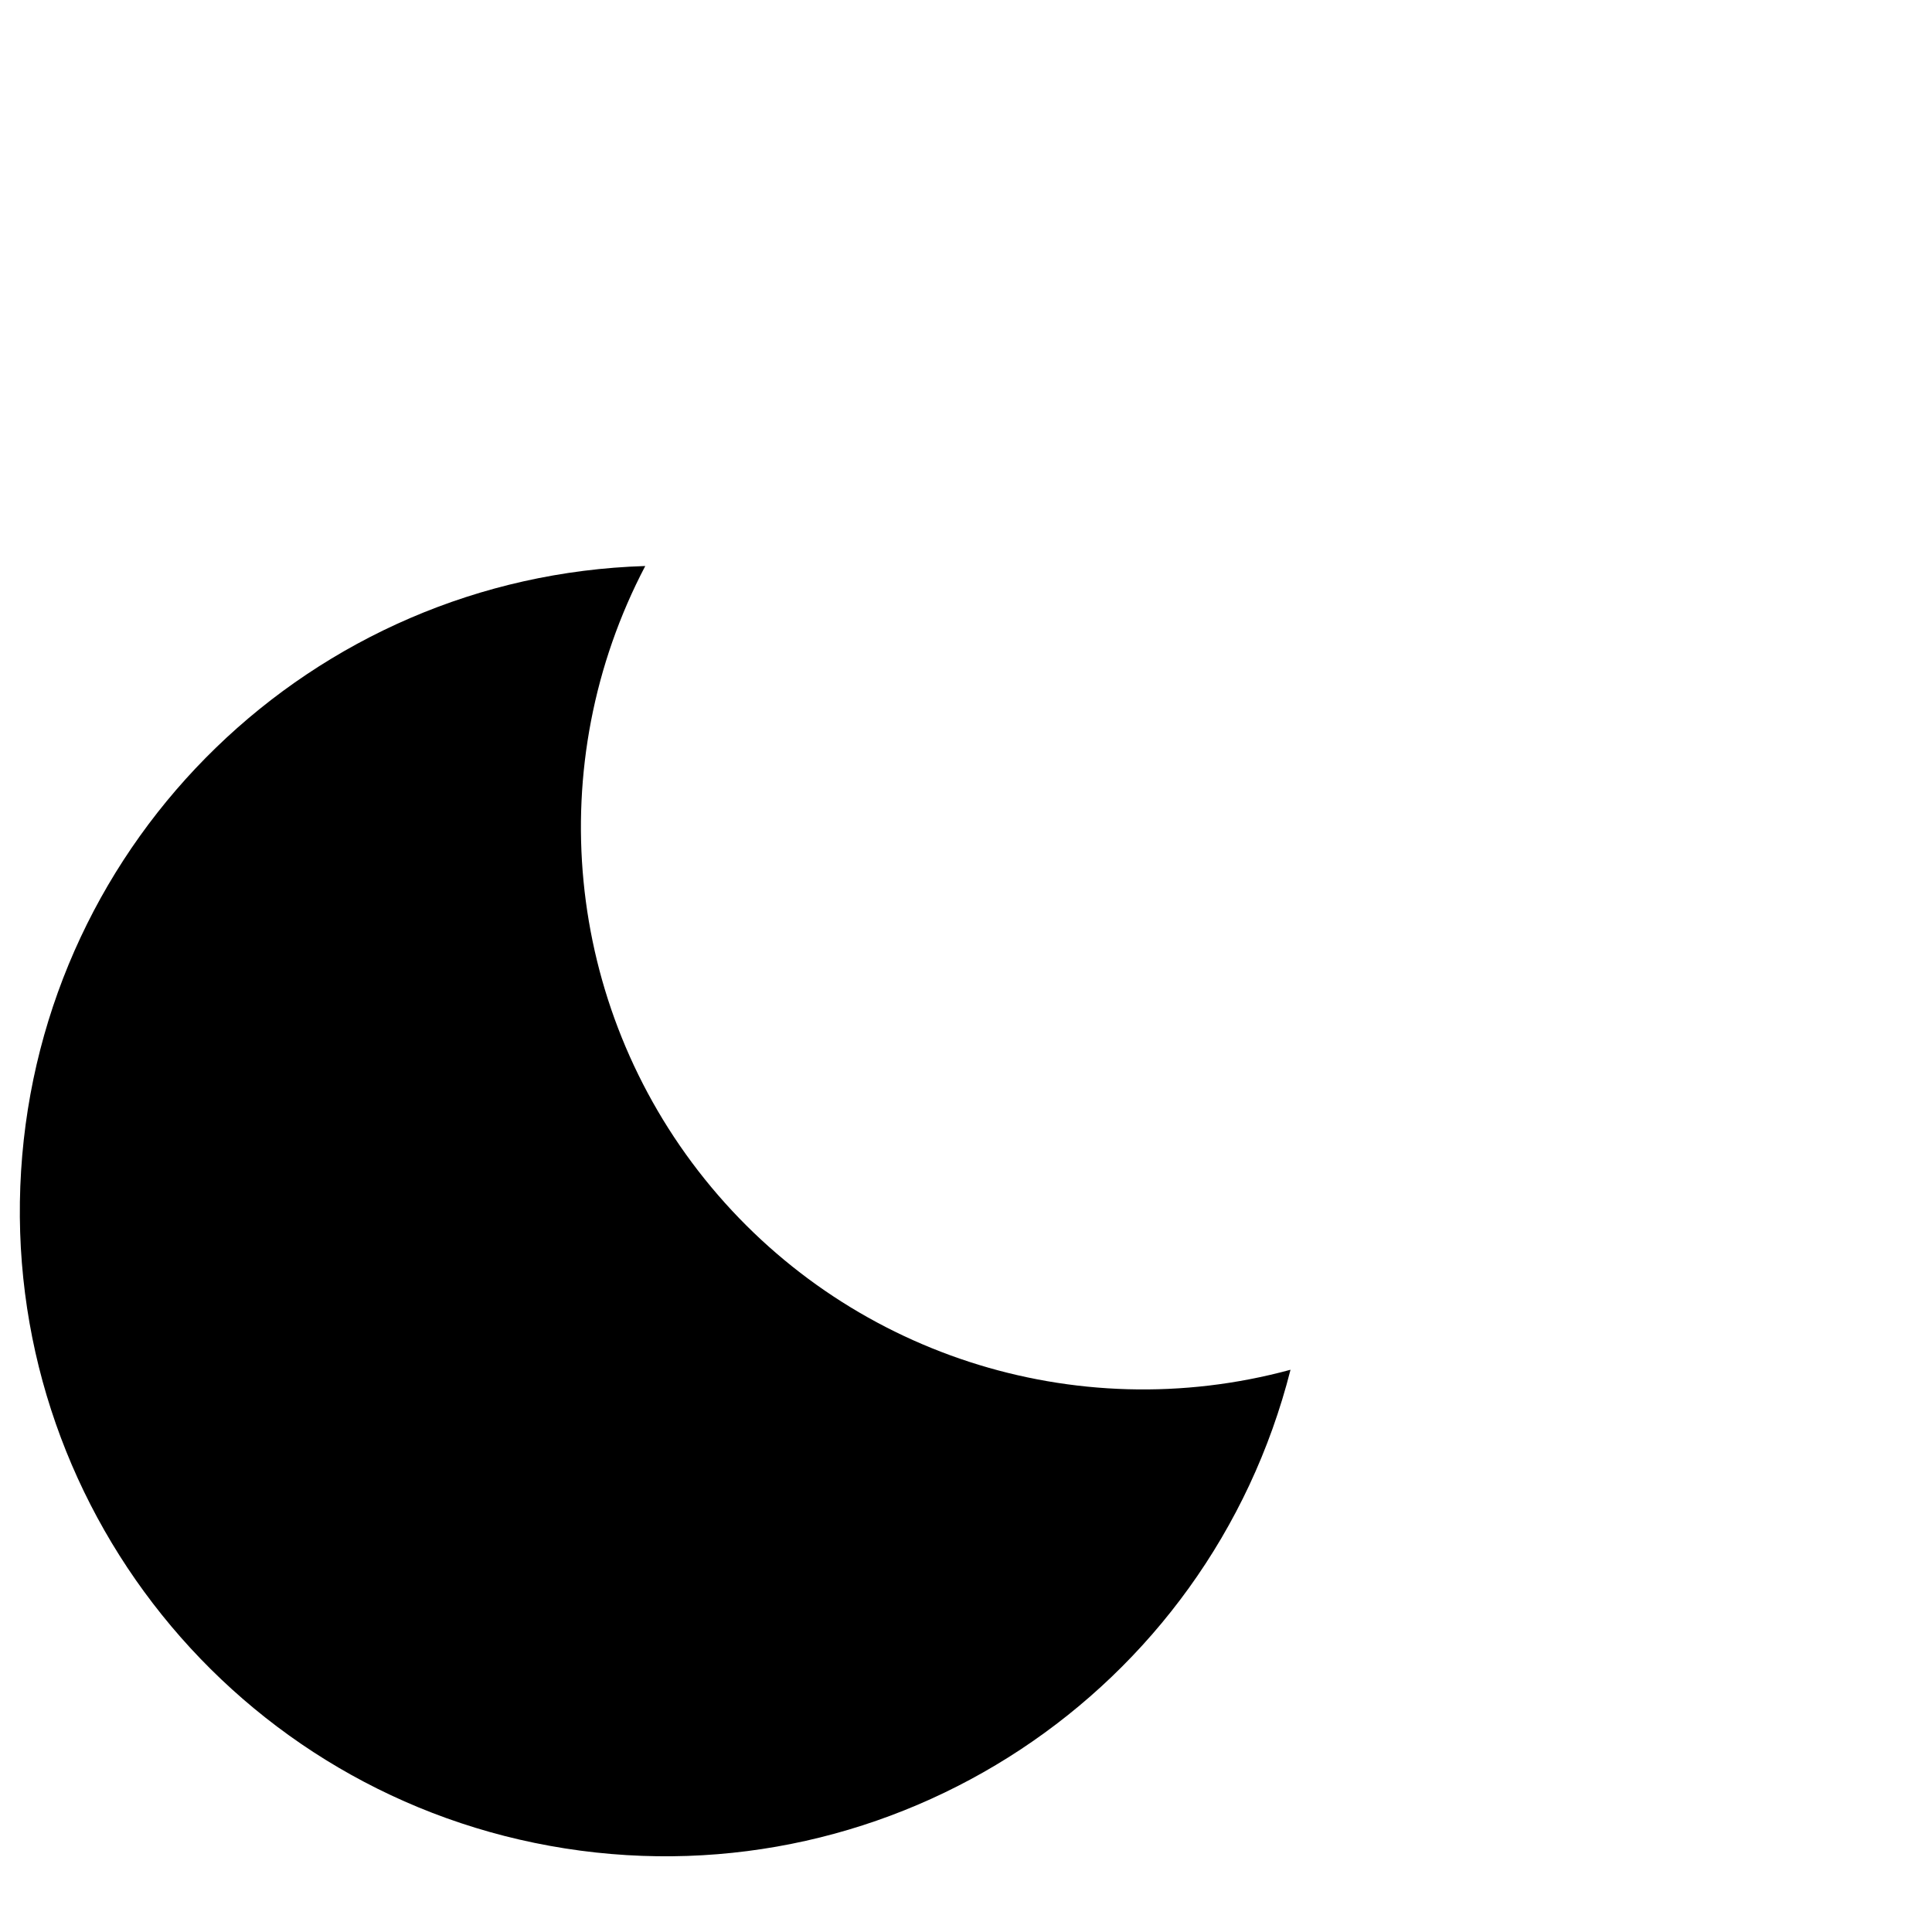
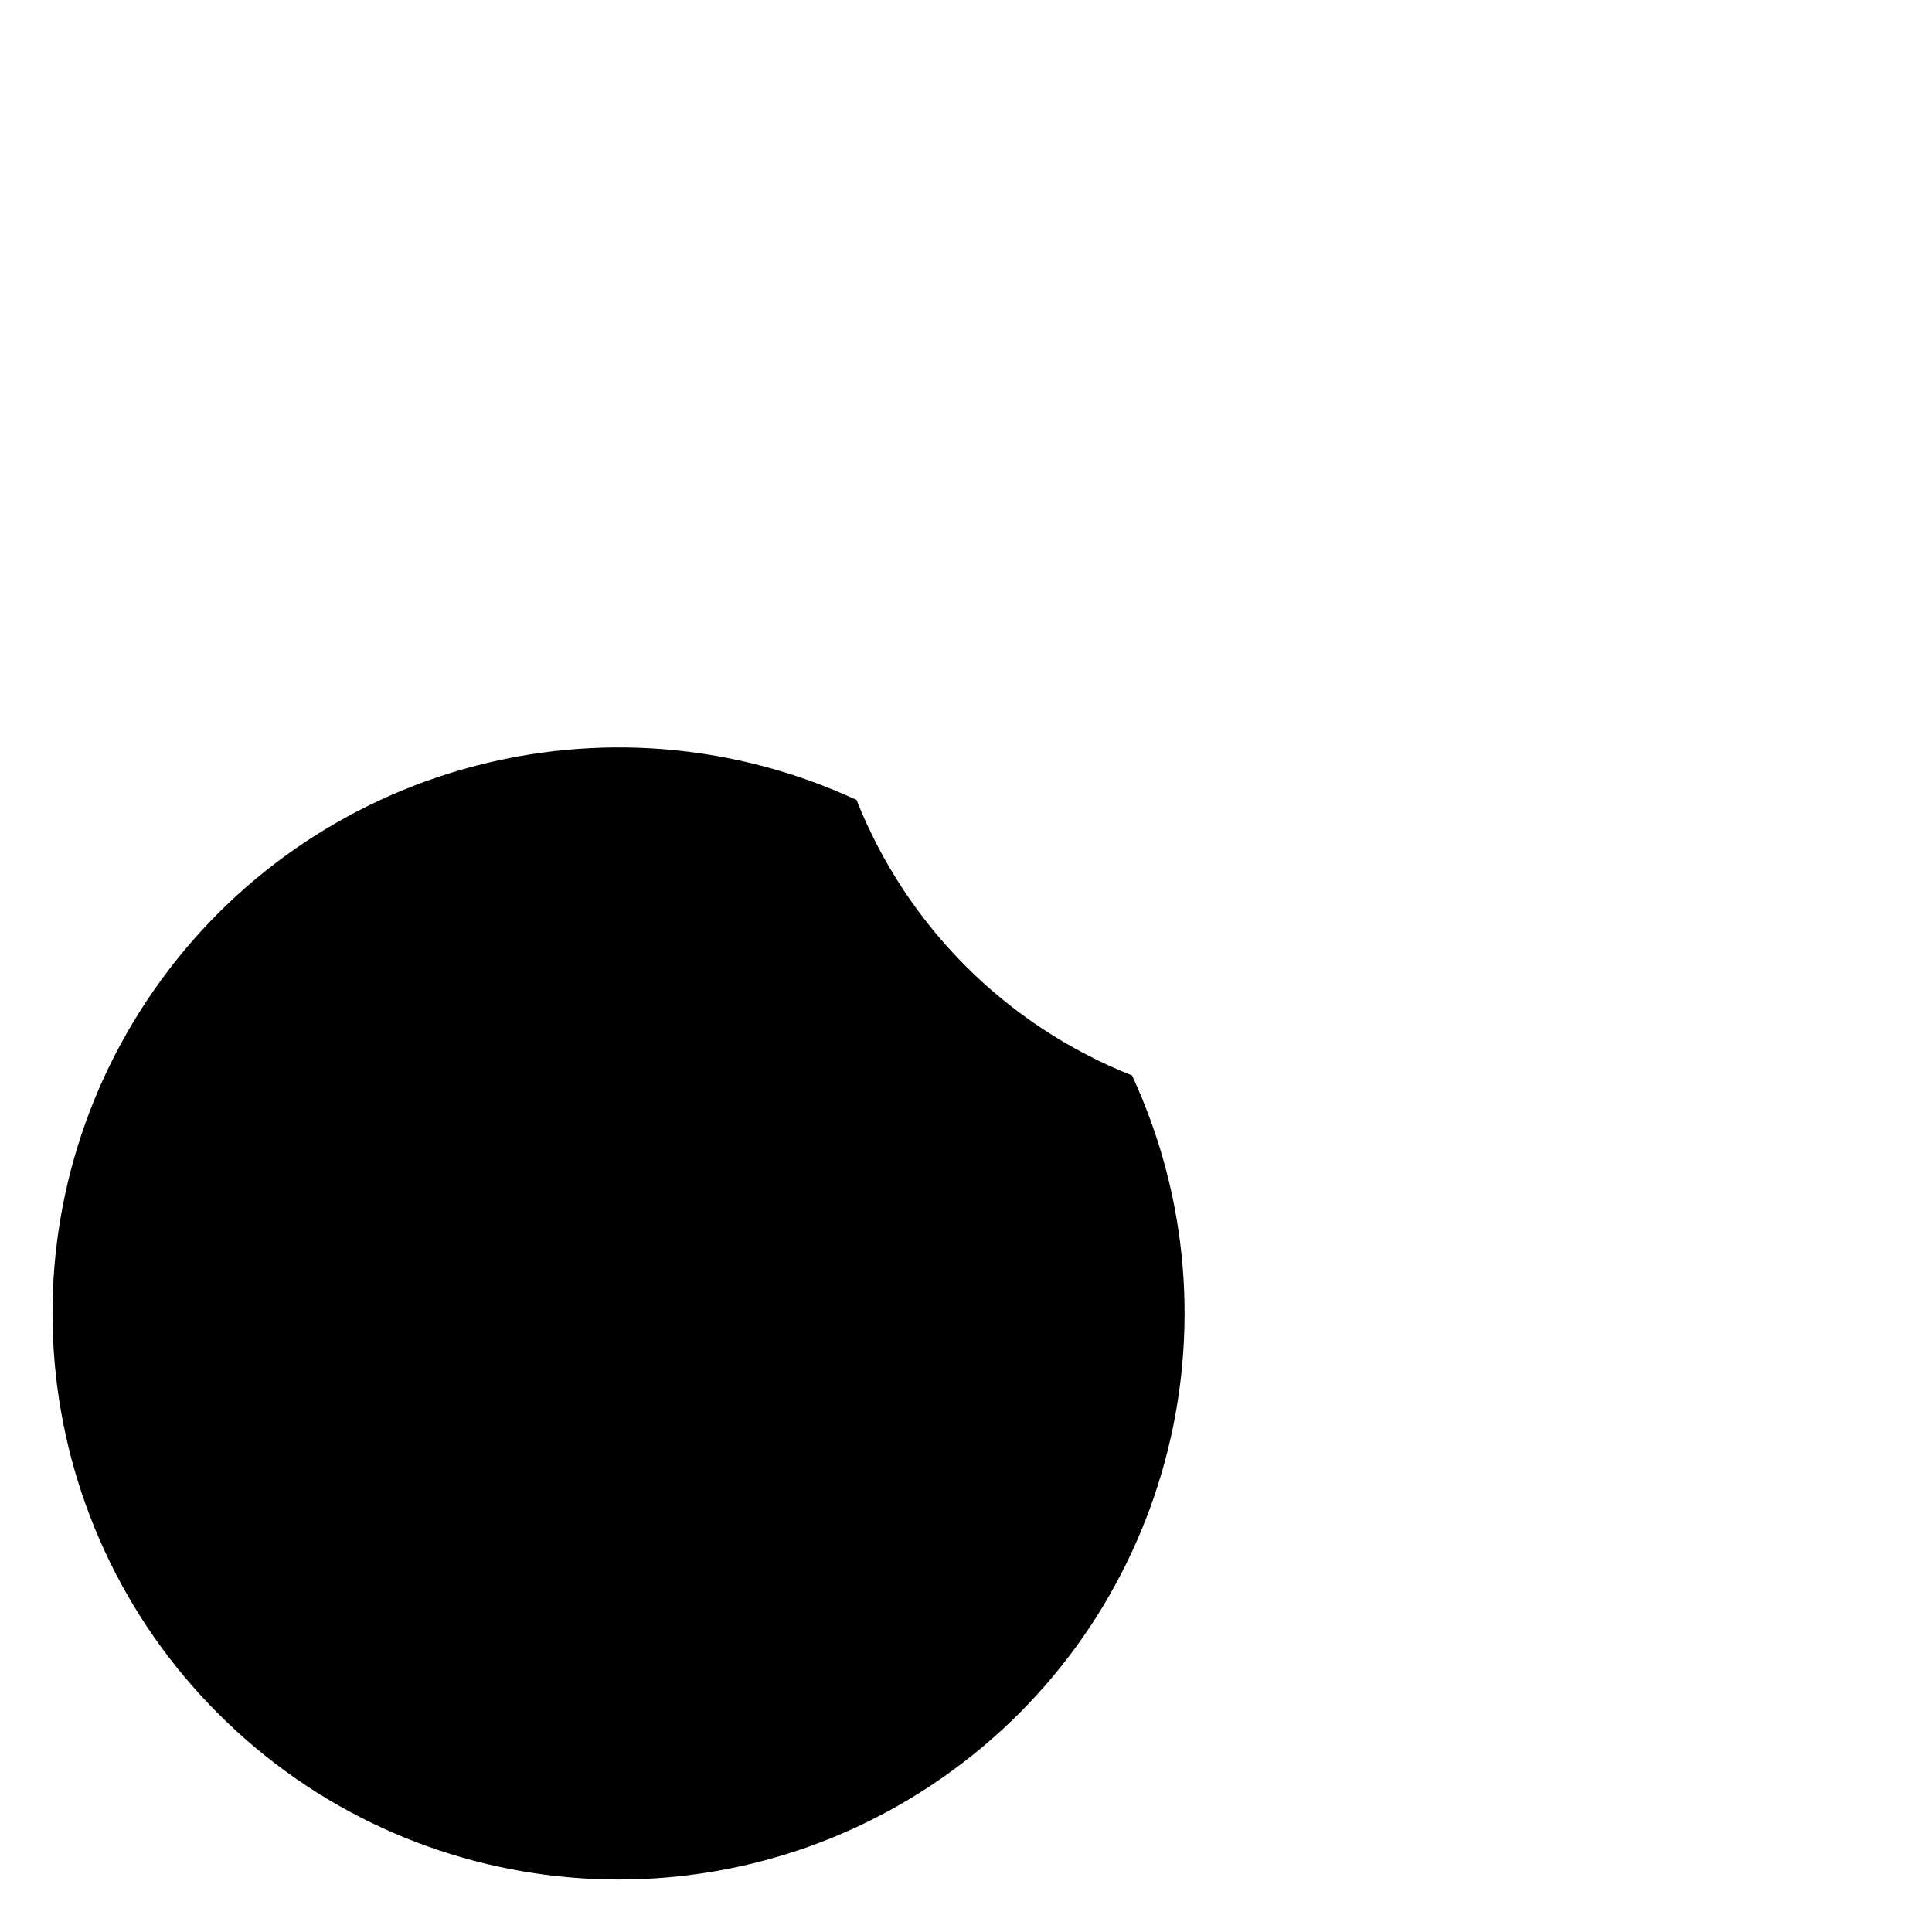
<svg xmlns="http://www.w3.org/2000/svg" viewBox="0 0 512 512">
-   <path d="M171 150 A171 171 0 1 0 342 363 A149 149 0 0 1 171 150 Z" fill="currentColor" stroke="currentColor" stroke-width="0" stroke-linecap="round" stroke-linejoin="round" />
+   <path d="M227 212 A150 150 0 1 0 300 285 A130 130 0 0 1 227 212 Z" fill="currentColor" stroke="currentColor" stroke-width="0" stroke-linecap="round" stroke-linejoin="round" />
</svg>
